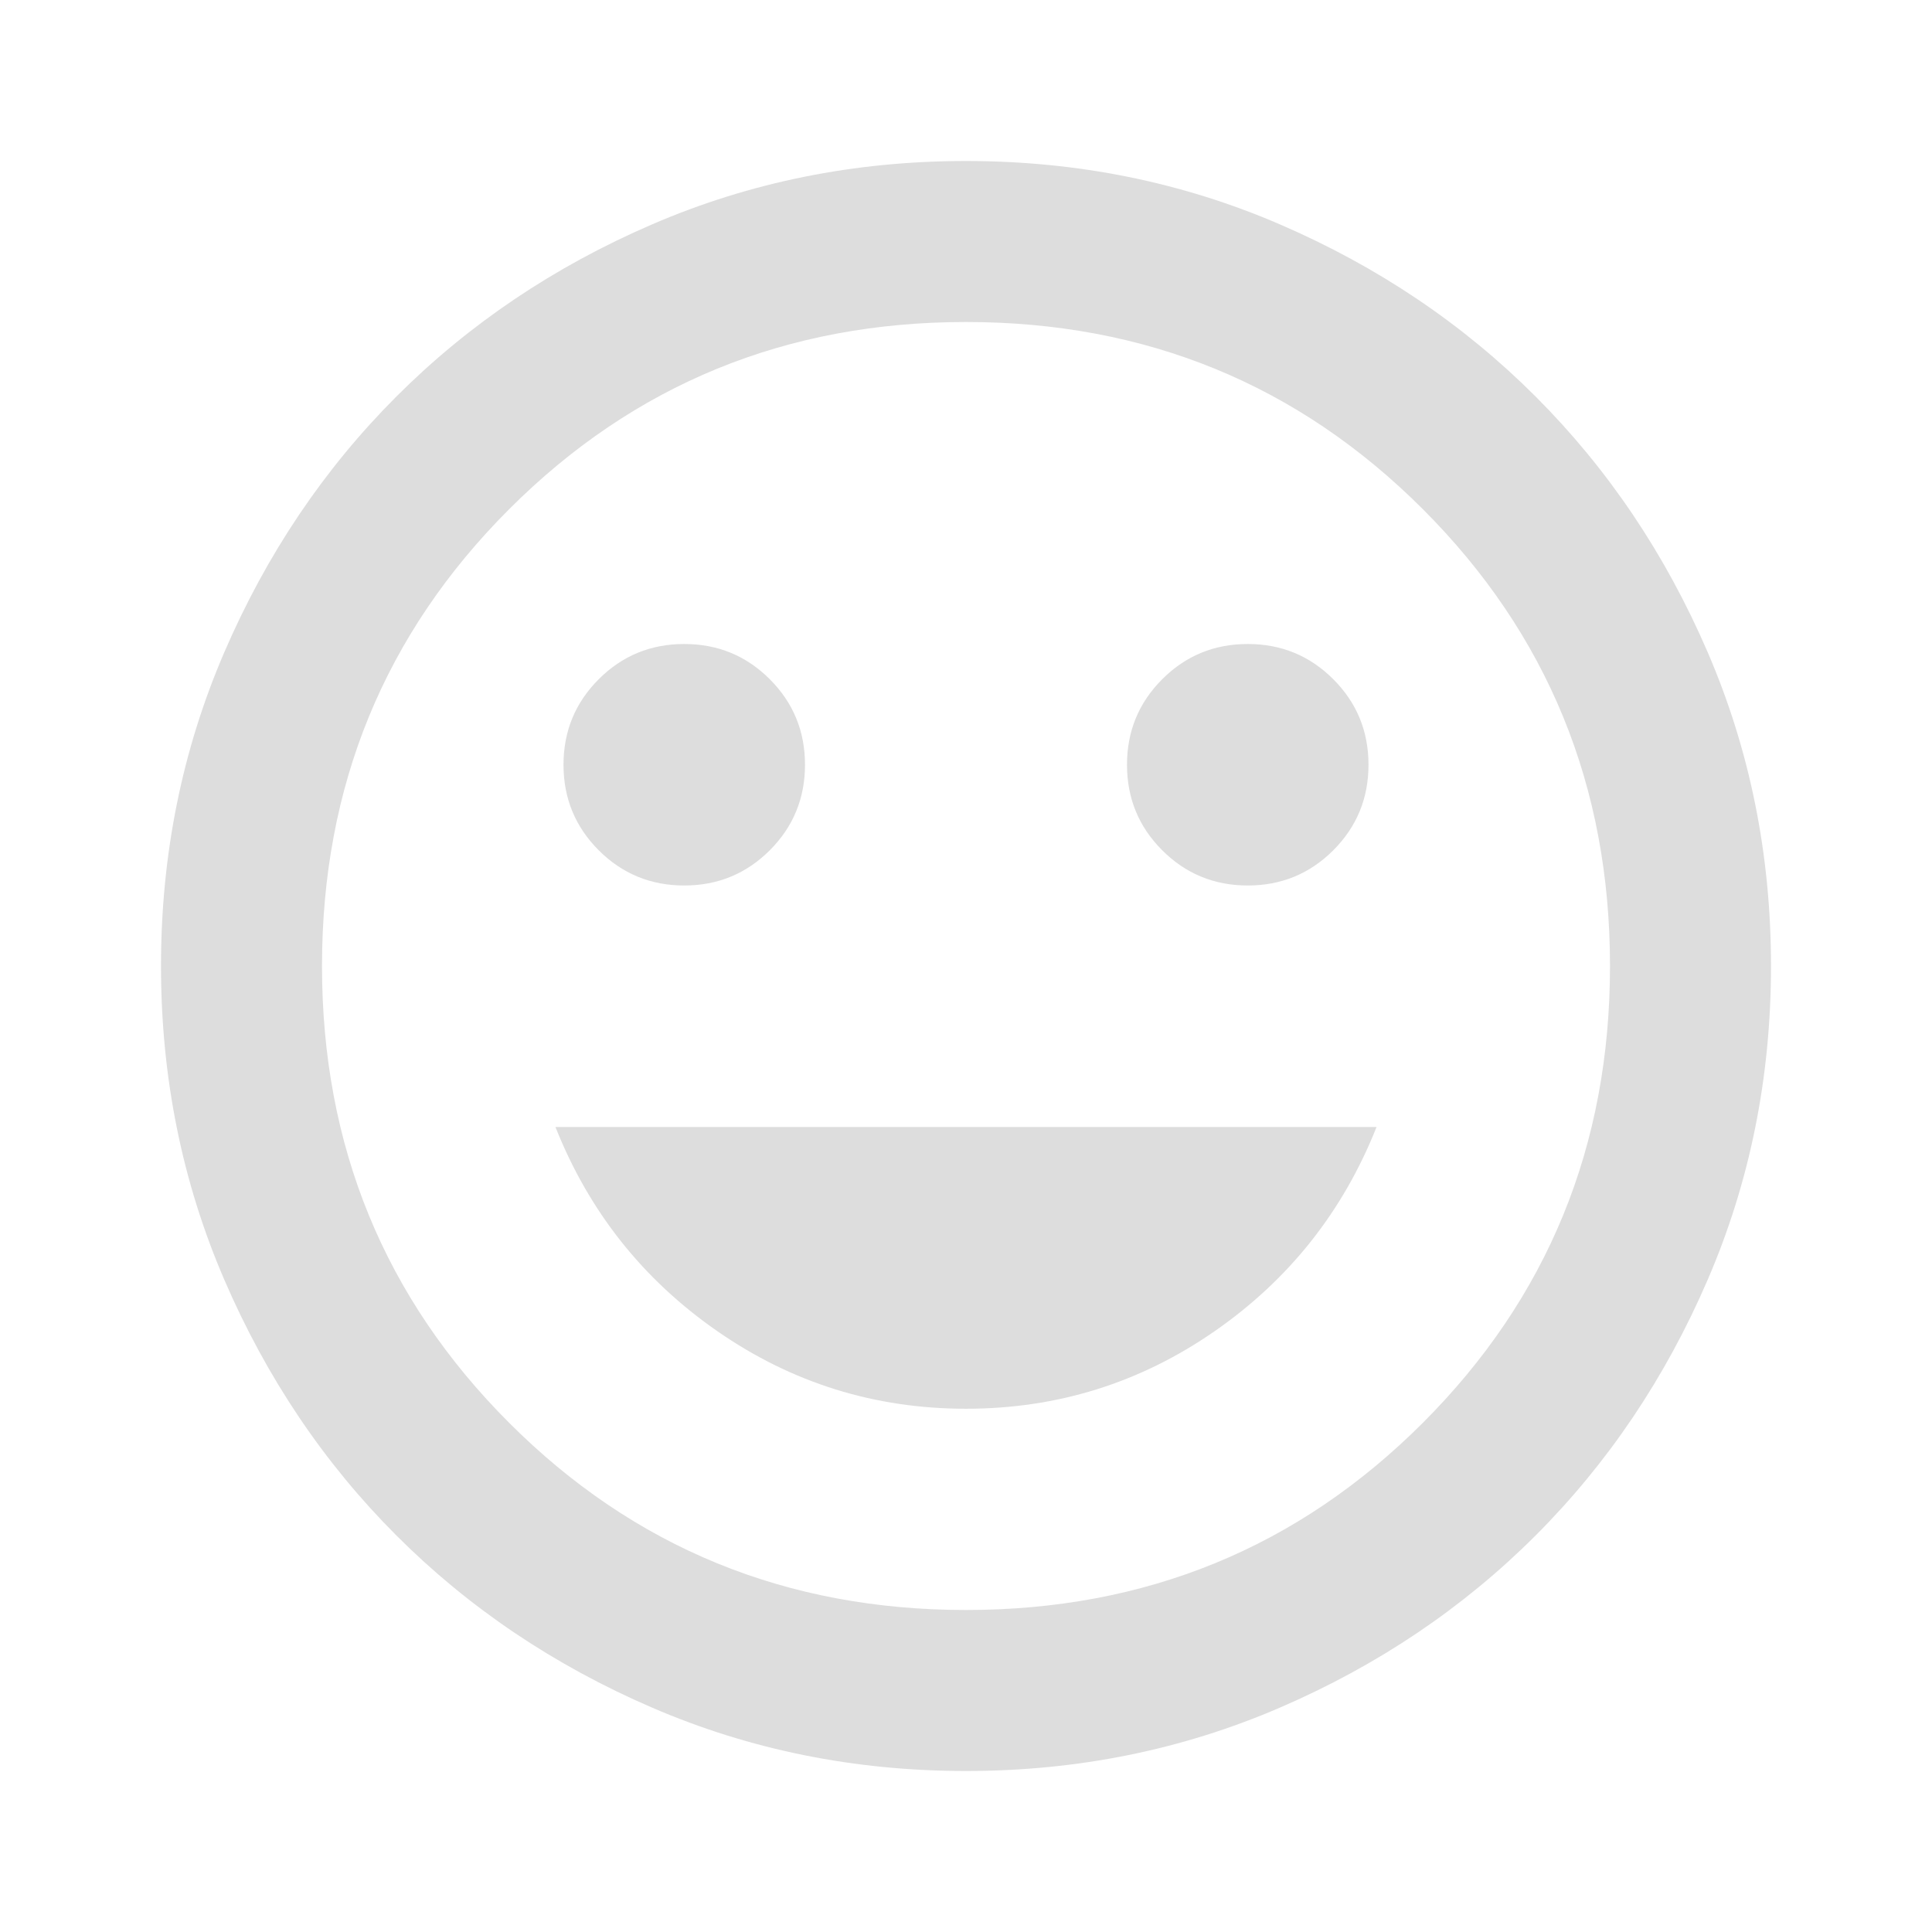
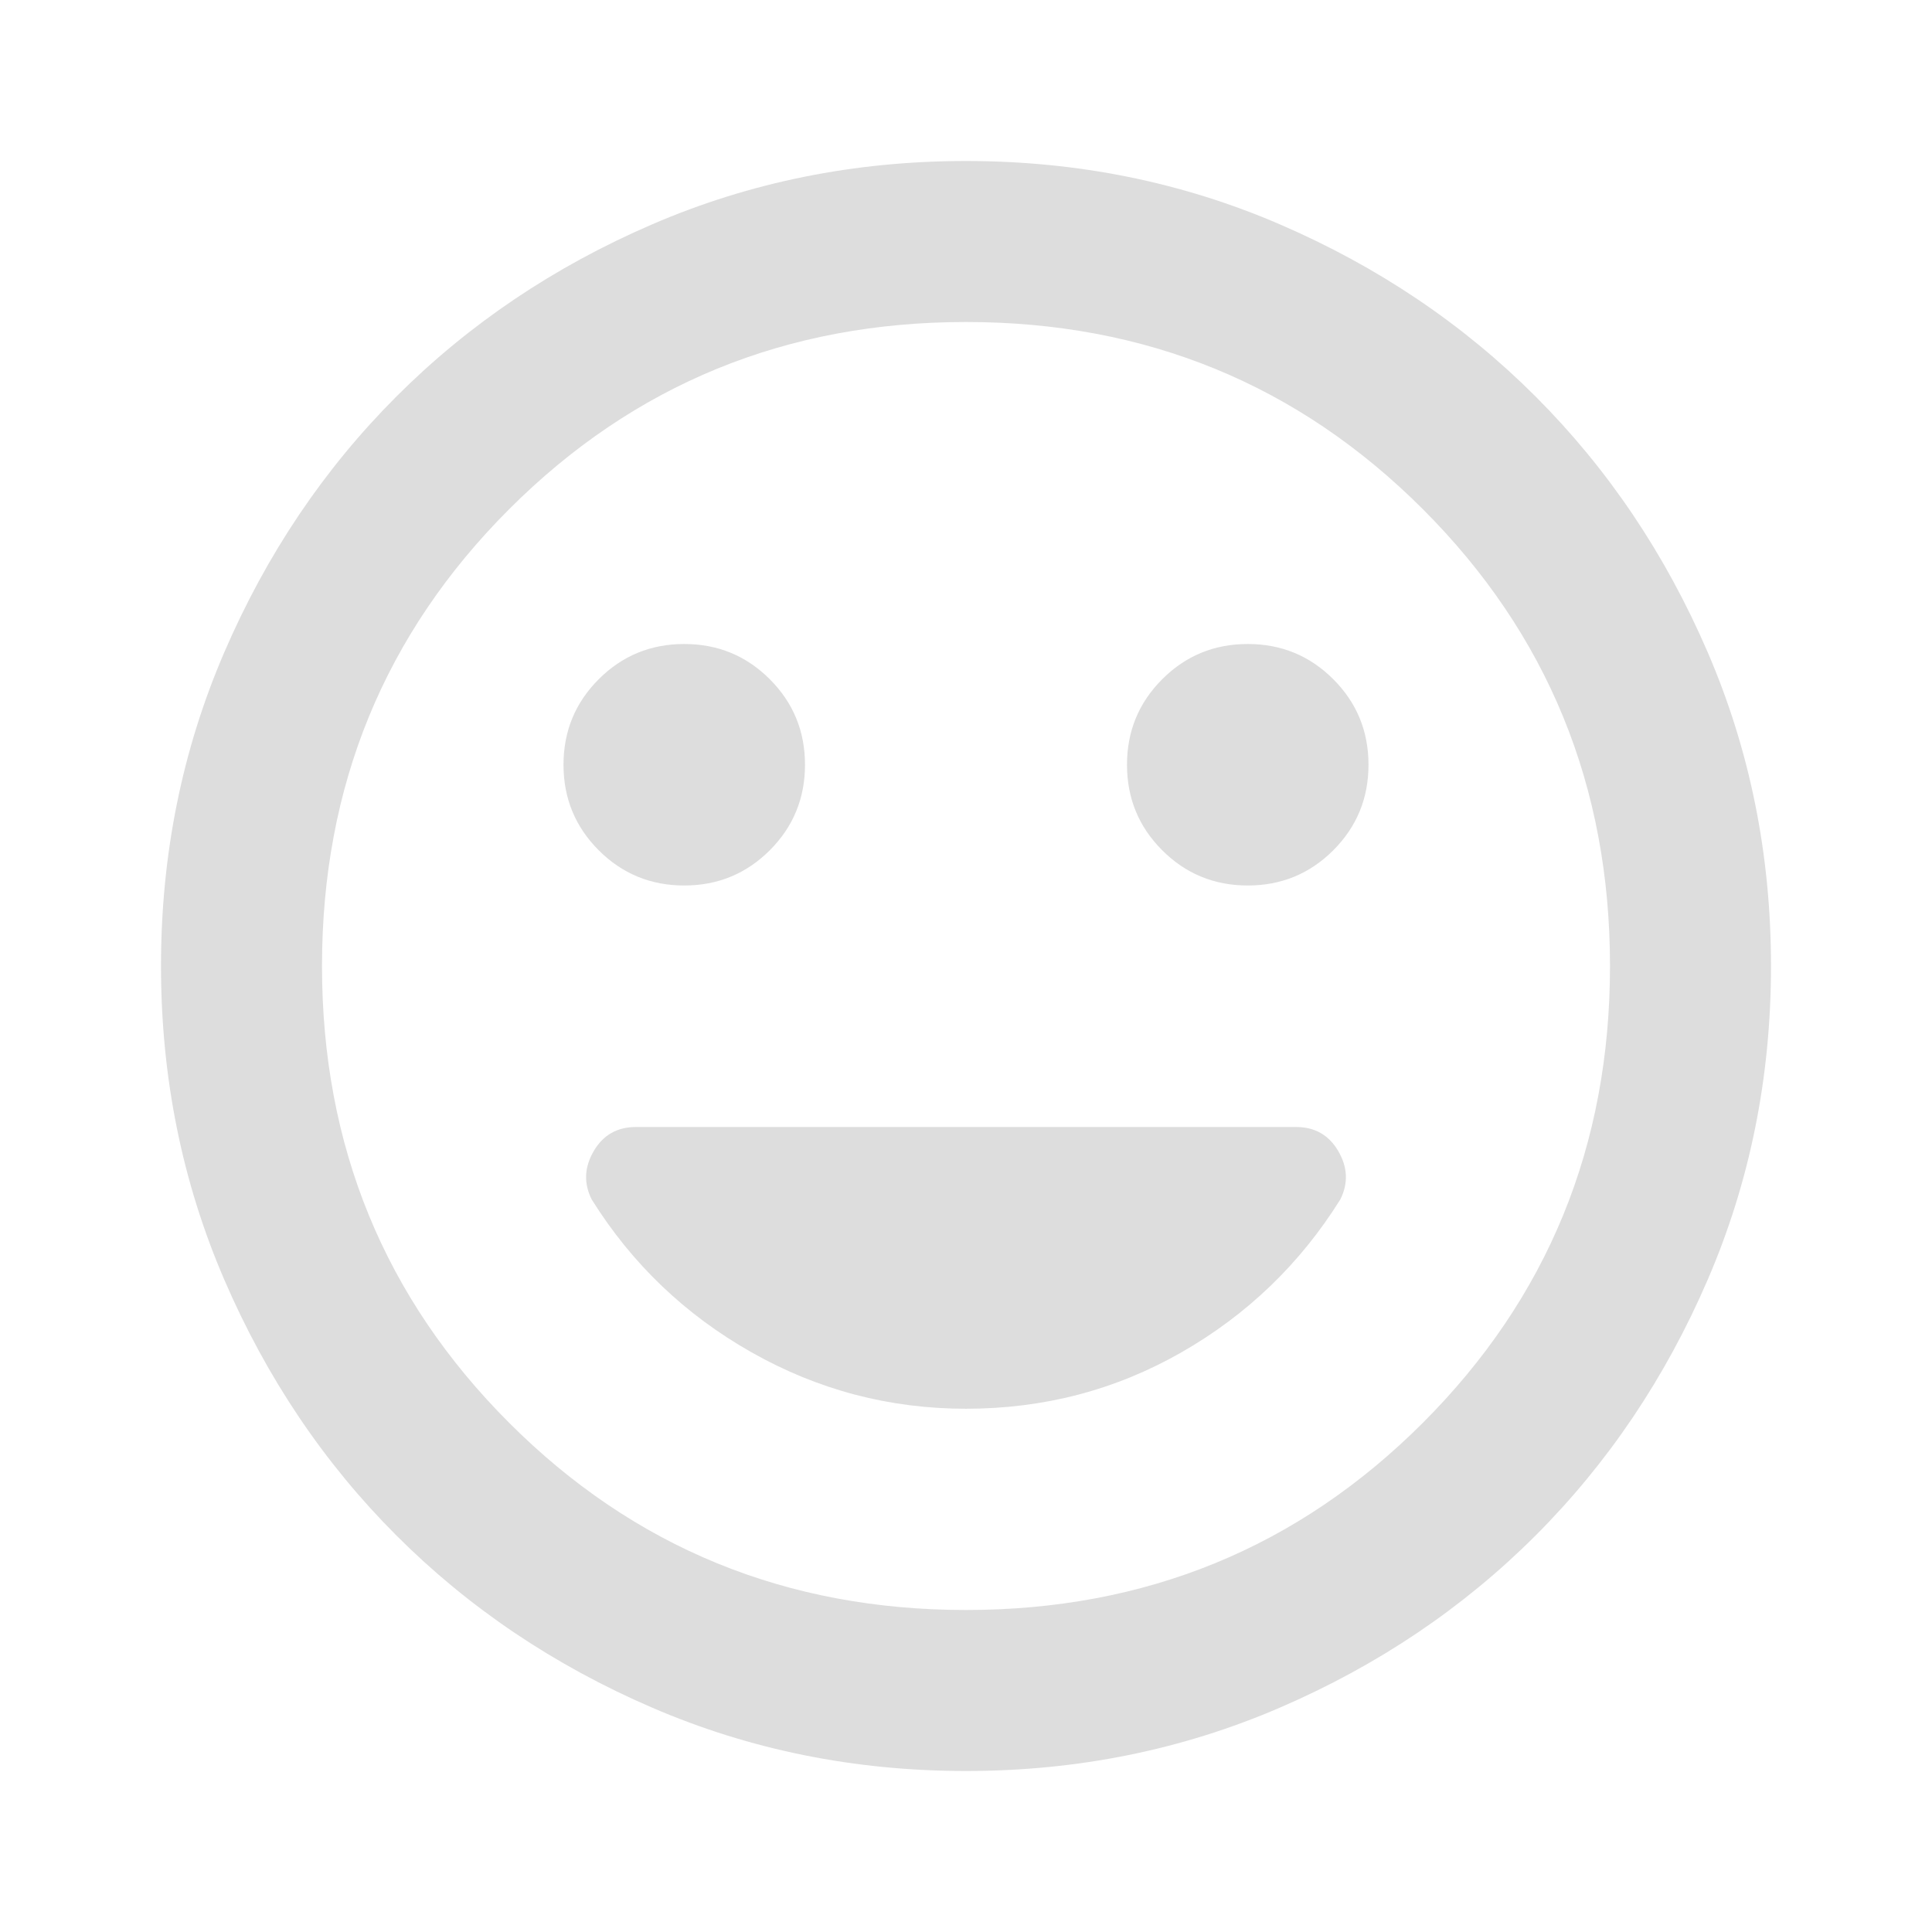
<svg xmlns="http://www.w3.org/2000/svg" height="24" viewBox="0 -960 960 960" width="24">
-   <path d="M620-520q25 0 42.5-17.5T680-580q0-25-17.5-42.5T620-640q-25 0-42.5 17.5T560-580q0 25 17.5 42.5T620-520Zm-280 0q25 0 42.5-17.5T400-580q0-25-17.5-42.5T340-640q-25 0-42.5 17.5T280-580q0 25 17.5 42.5T340-520Zm140 260q68 0 123.5-38.5T684-400H276q25 63 80.5 101.5T480-260Zm0 180q-83 0-156-31.5T197-197q-54-54-85.5-127T80-480q0-83 31.5-156T197-763q54-54 127-85.5T480-880q83 0 156 31.5T763-763q54 54 85.5 127T880-480q0 83-31.5 156T763-197q-54 54-127 85.5T480-80Zm0-400Zm0 320q134 0 227-93t93-227q0-134-93-227t-227-93q-134 0-227 93t-93 227q0 134 93 227t227 93Z" fill="#DDDDDD" />
+   <path d="M620-520q25 0 42.5-17.5T680-580q0-25-17.5-42.5T620-640q-25 0-42.5 17.5T560-580q0 25 17.5 42.5T620-520Zm-280 0q25 0 42.5-17.5T400-580q0-25-17.5-42.5T340-640q-25 0-42.5 17.5T280-580q0 25 17.5 42.5T340-520ZM480-80q-83 0-156-31.5T197-197q-54-54-85.5-127T80-480q0-83 31.5-156T197-763q54-54 127-85.5T480-880q83 0 156 31.5T763-763q54 54 85.5 127T880-480q0 83-31.5 156T763-197q-54 54-127 85.5T480-80Zm0-400Zm0 320q134 0 227-93t93-227q0-134-93-227t-227-93q-134 0-227 93t-93 227q0 134 93 227t227 93Zm0-100q58 0 107-28t79-76q6-12-1-24t-21-12H316q-14 0-21 12t-1 24q30 48 79.5 76T480-260Z" fill="#DDDDDD" />
</svg>
